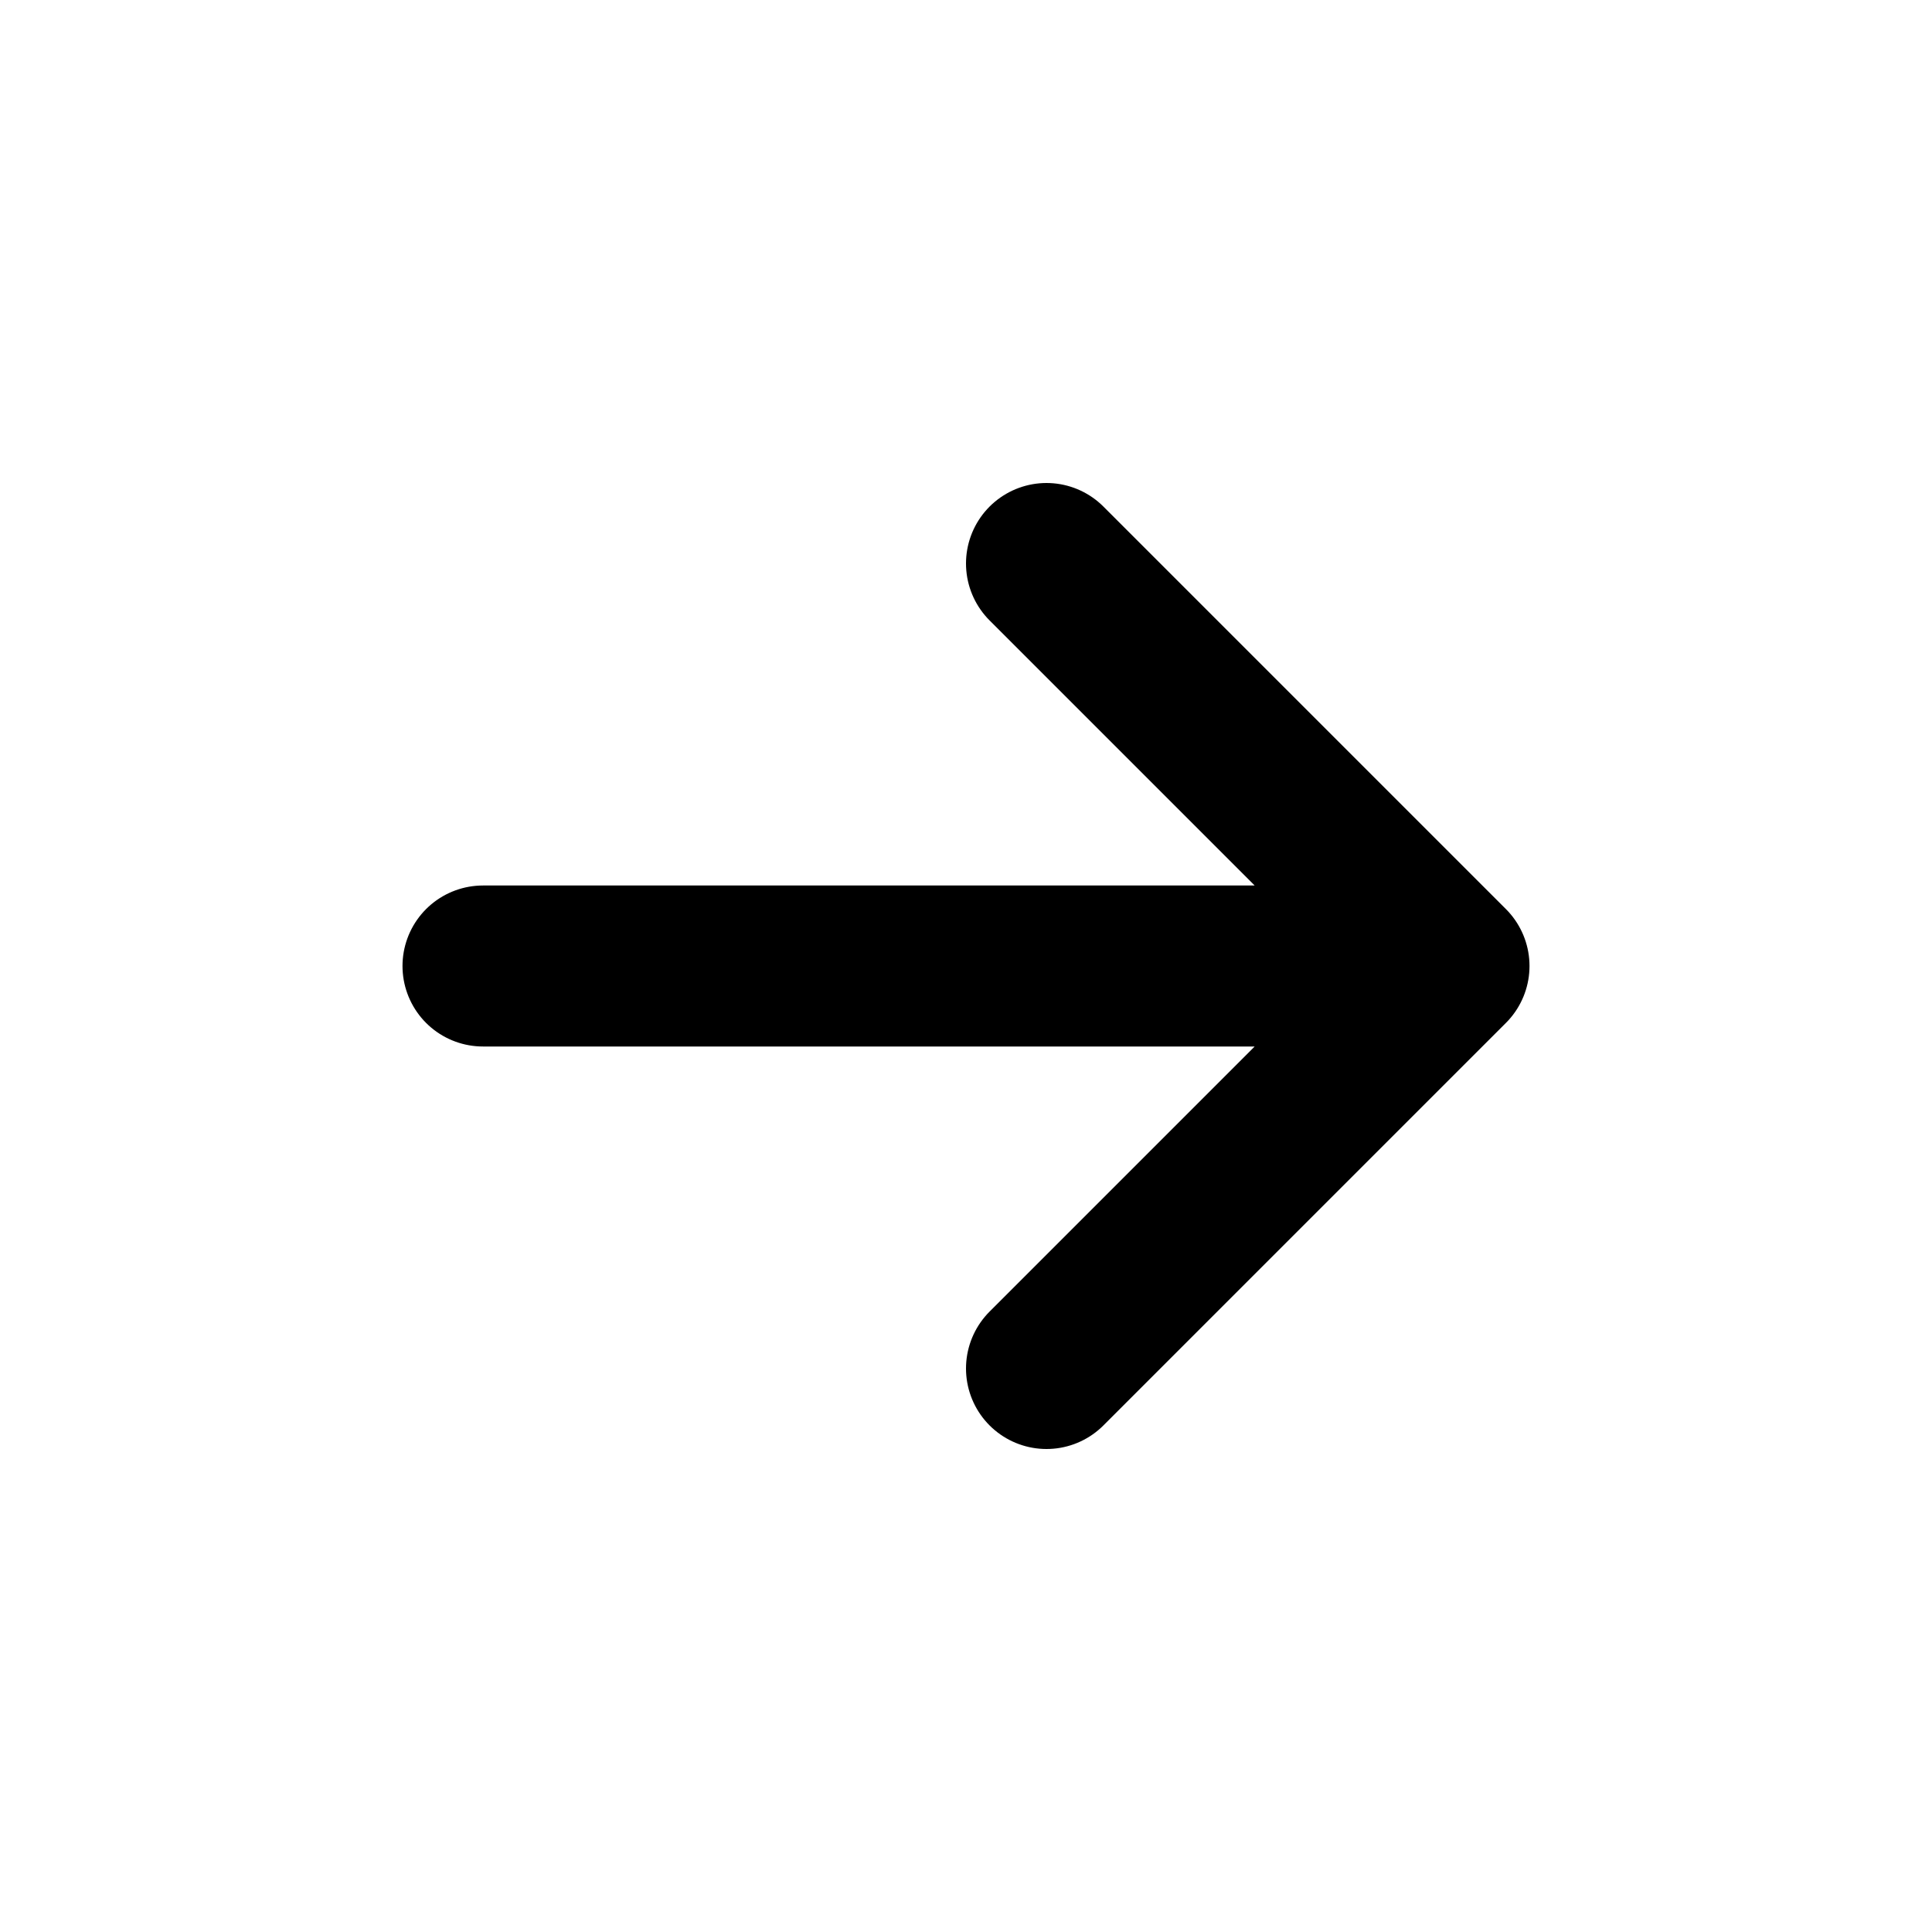
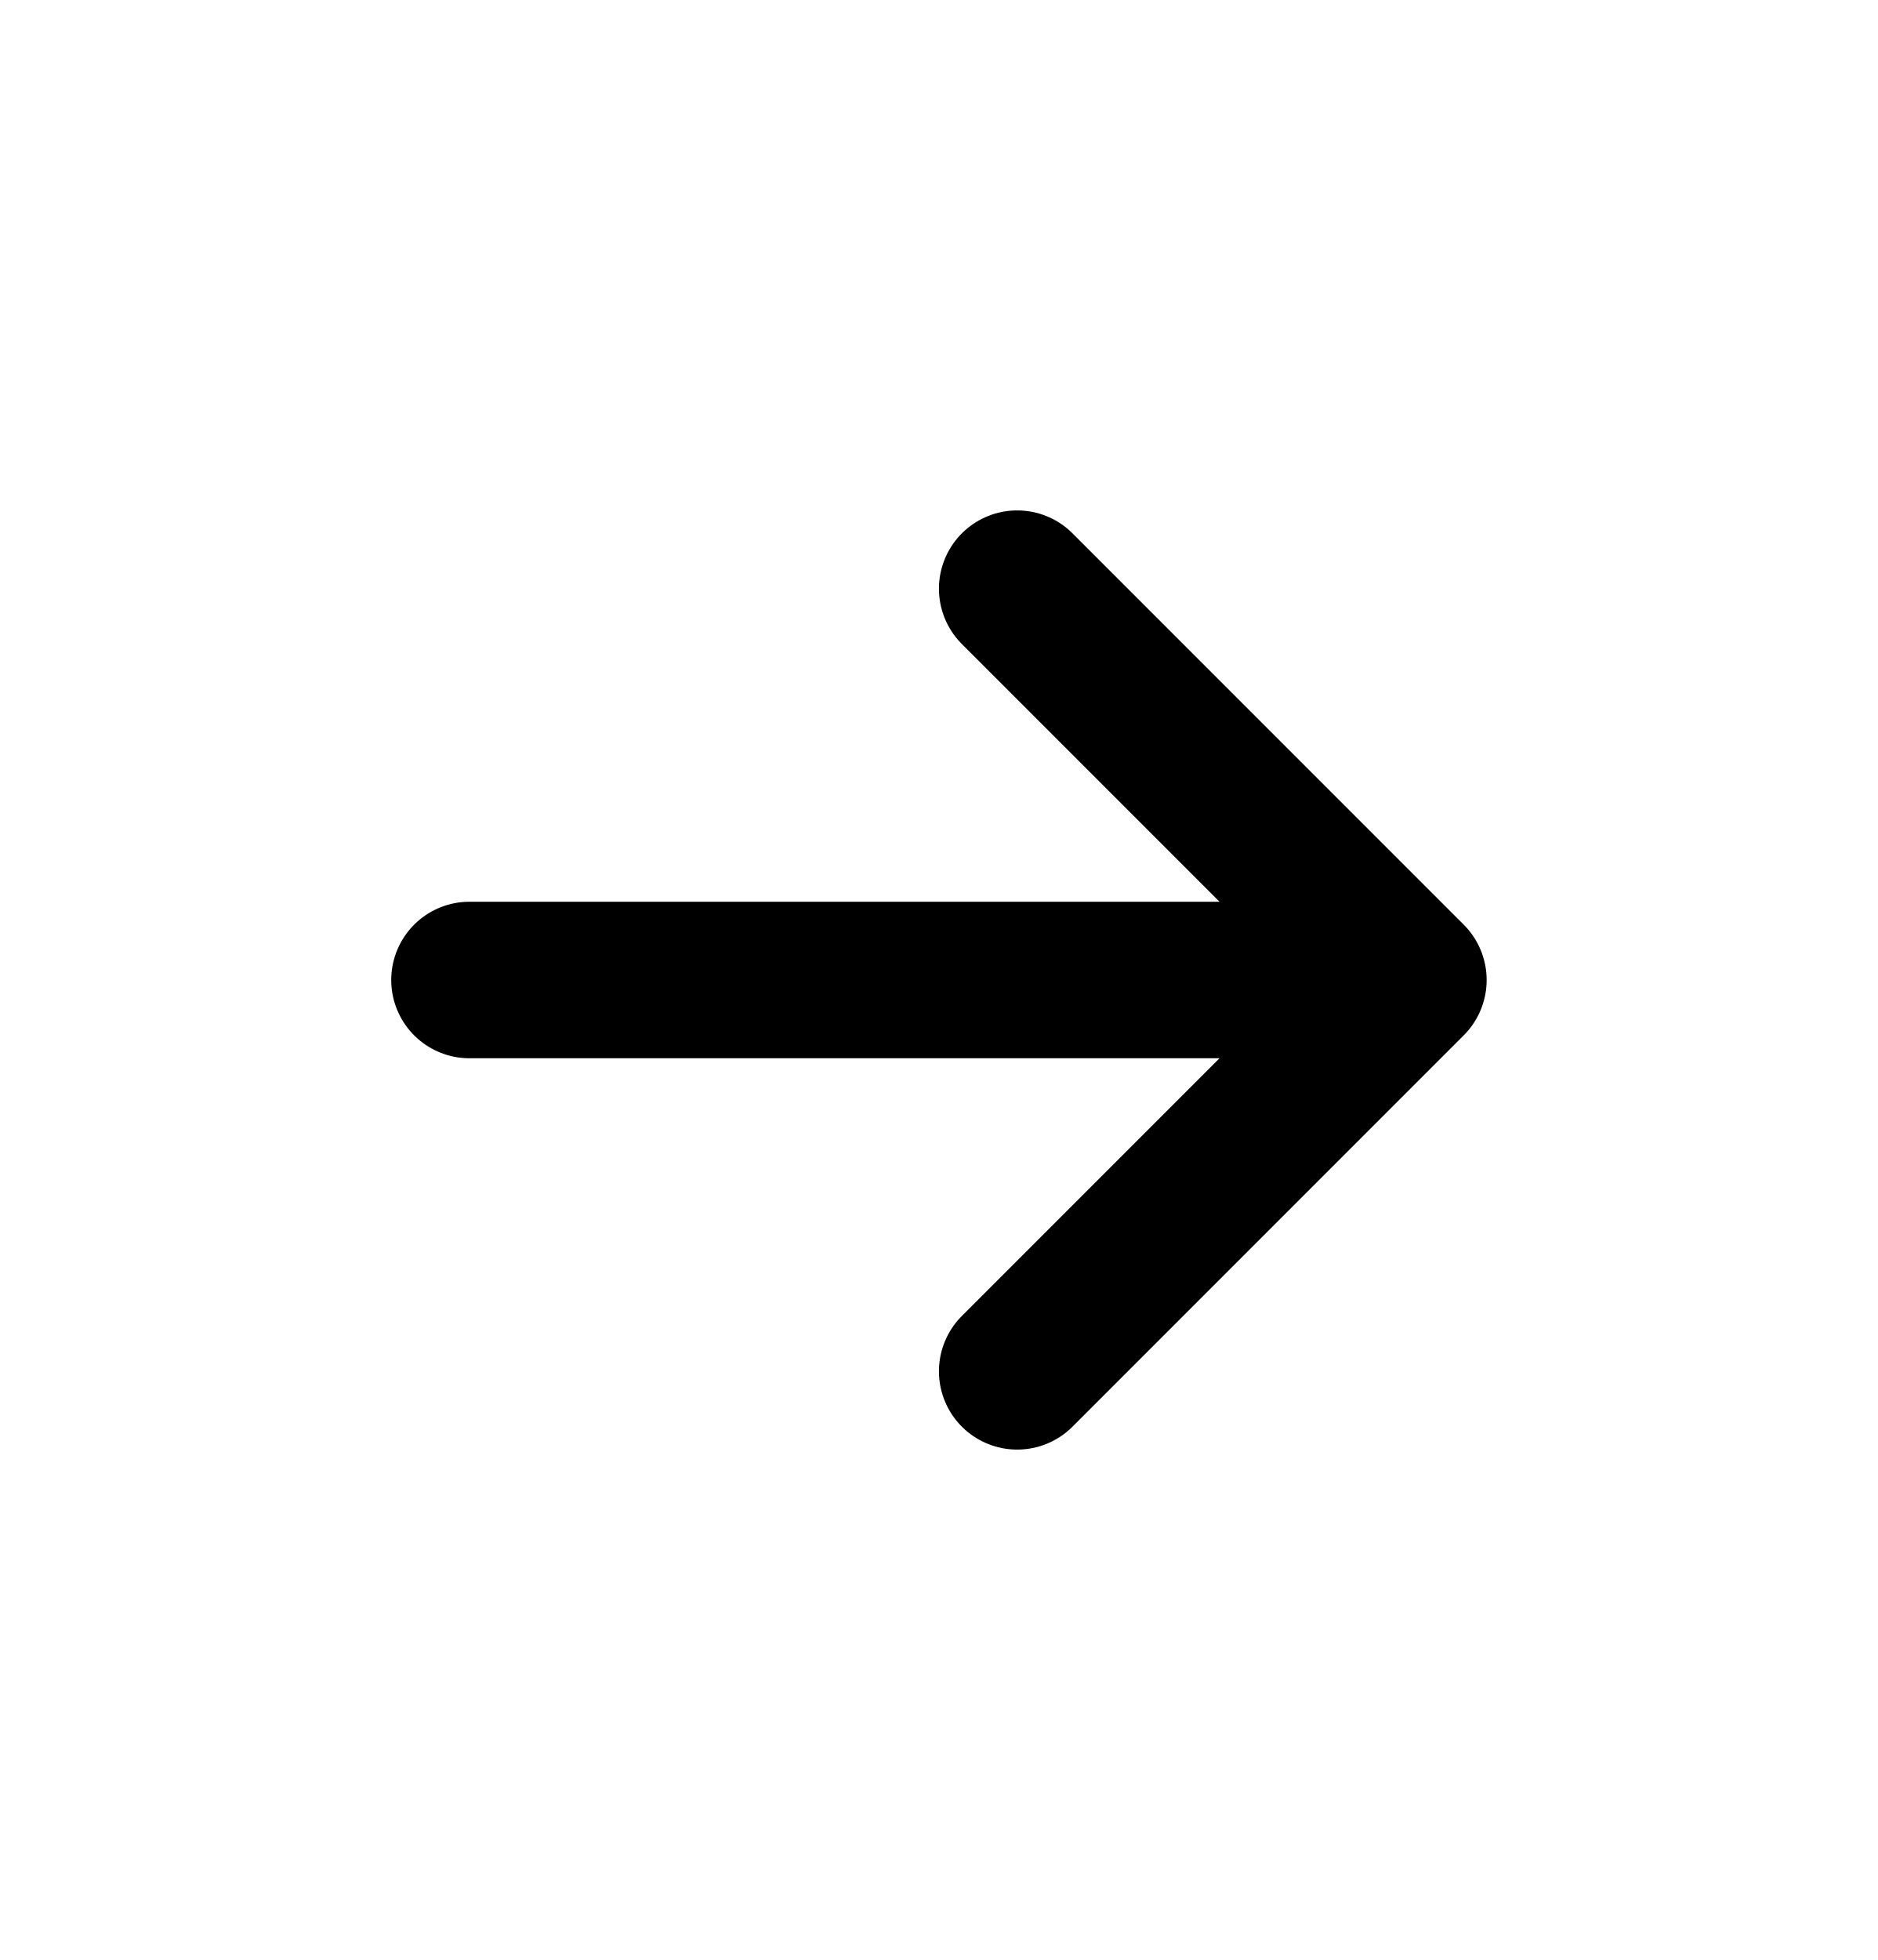
- <svg xmlns="http://www.w3.org/2000/svg" width="20px" height="20px" viewBox="0 0 24 24" fill="none">
+ <svg xmlns="http://www.w3.org/2000/svg" width="23px" height="24px" viewBox="0 0 24 24" fill="none">
  <path d="M6 12H18M18 12L13 7M18 12L13 17" stroke="#000000" stroke-width="2" stroke-linecap="round" stroke-linejoin="round" />
</svg>
